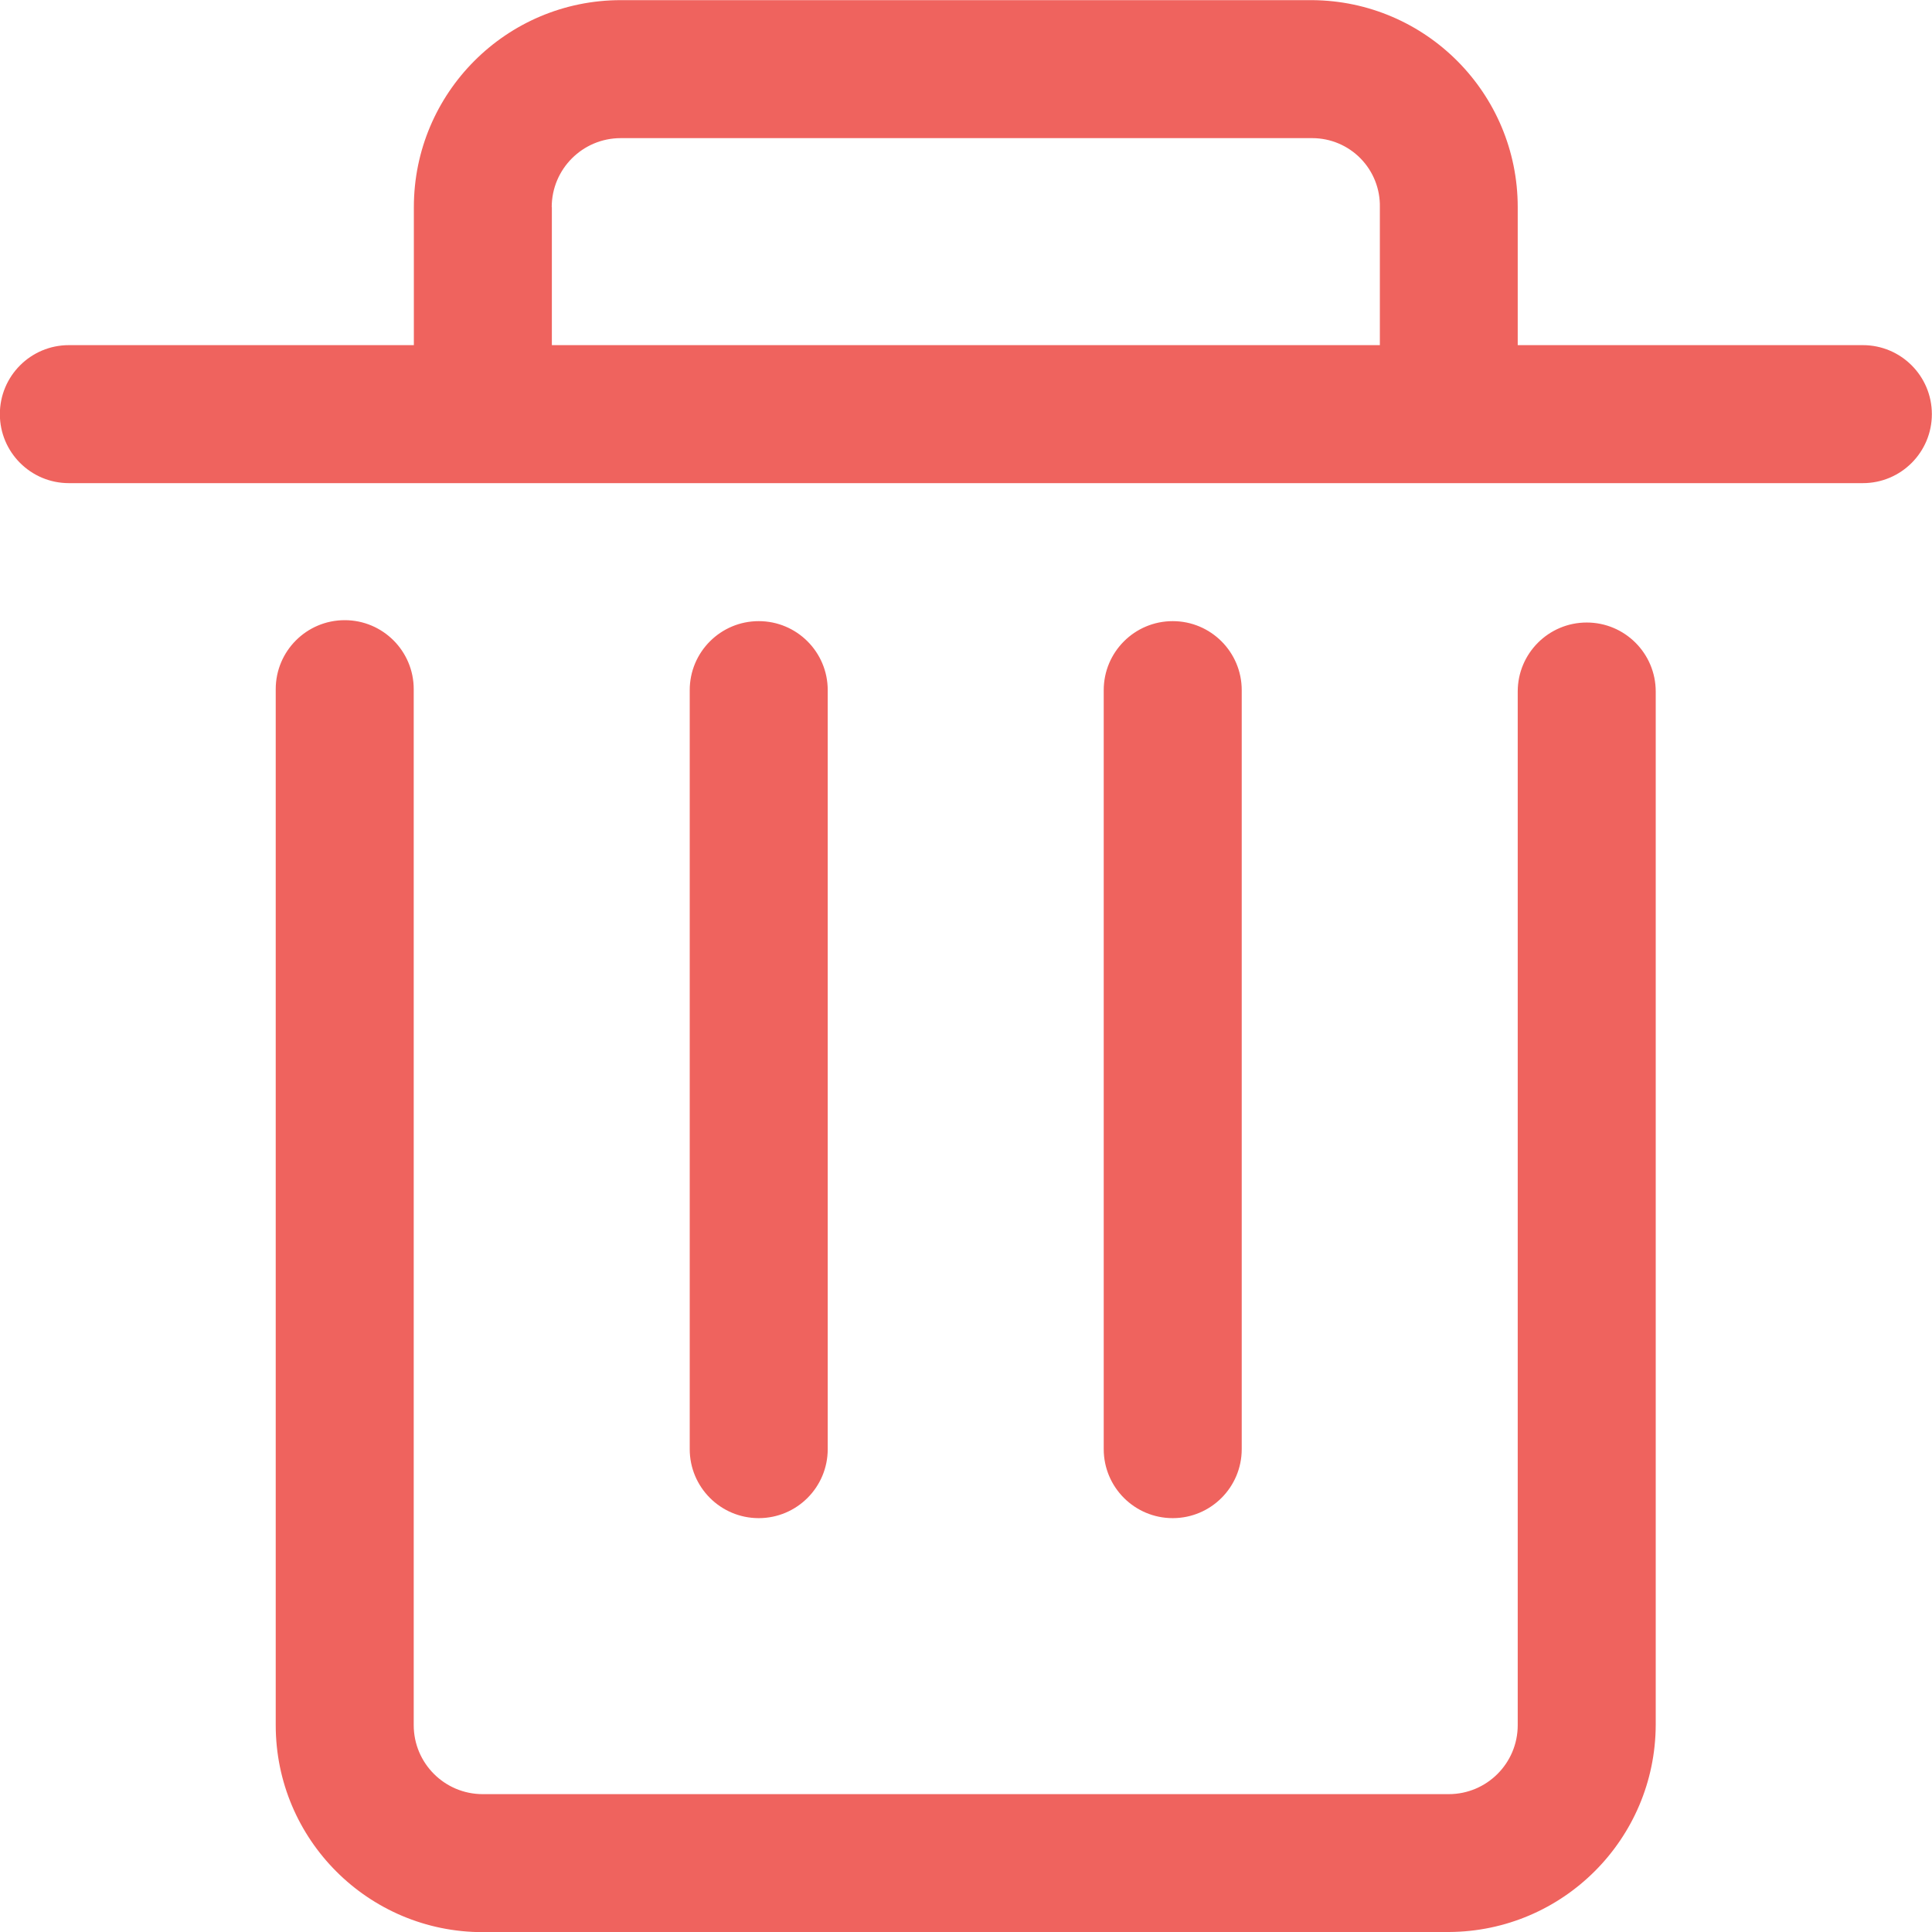
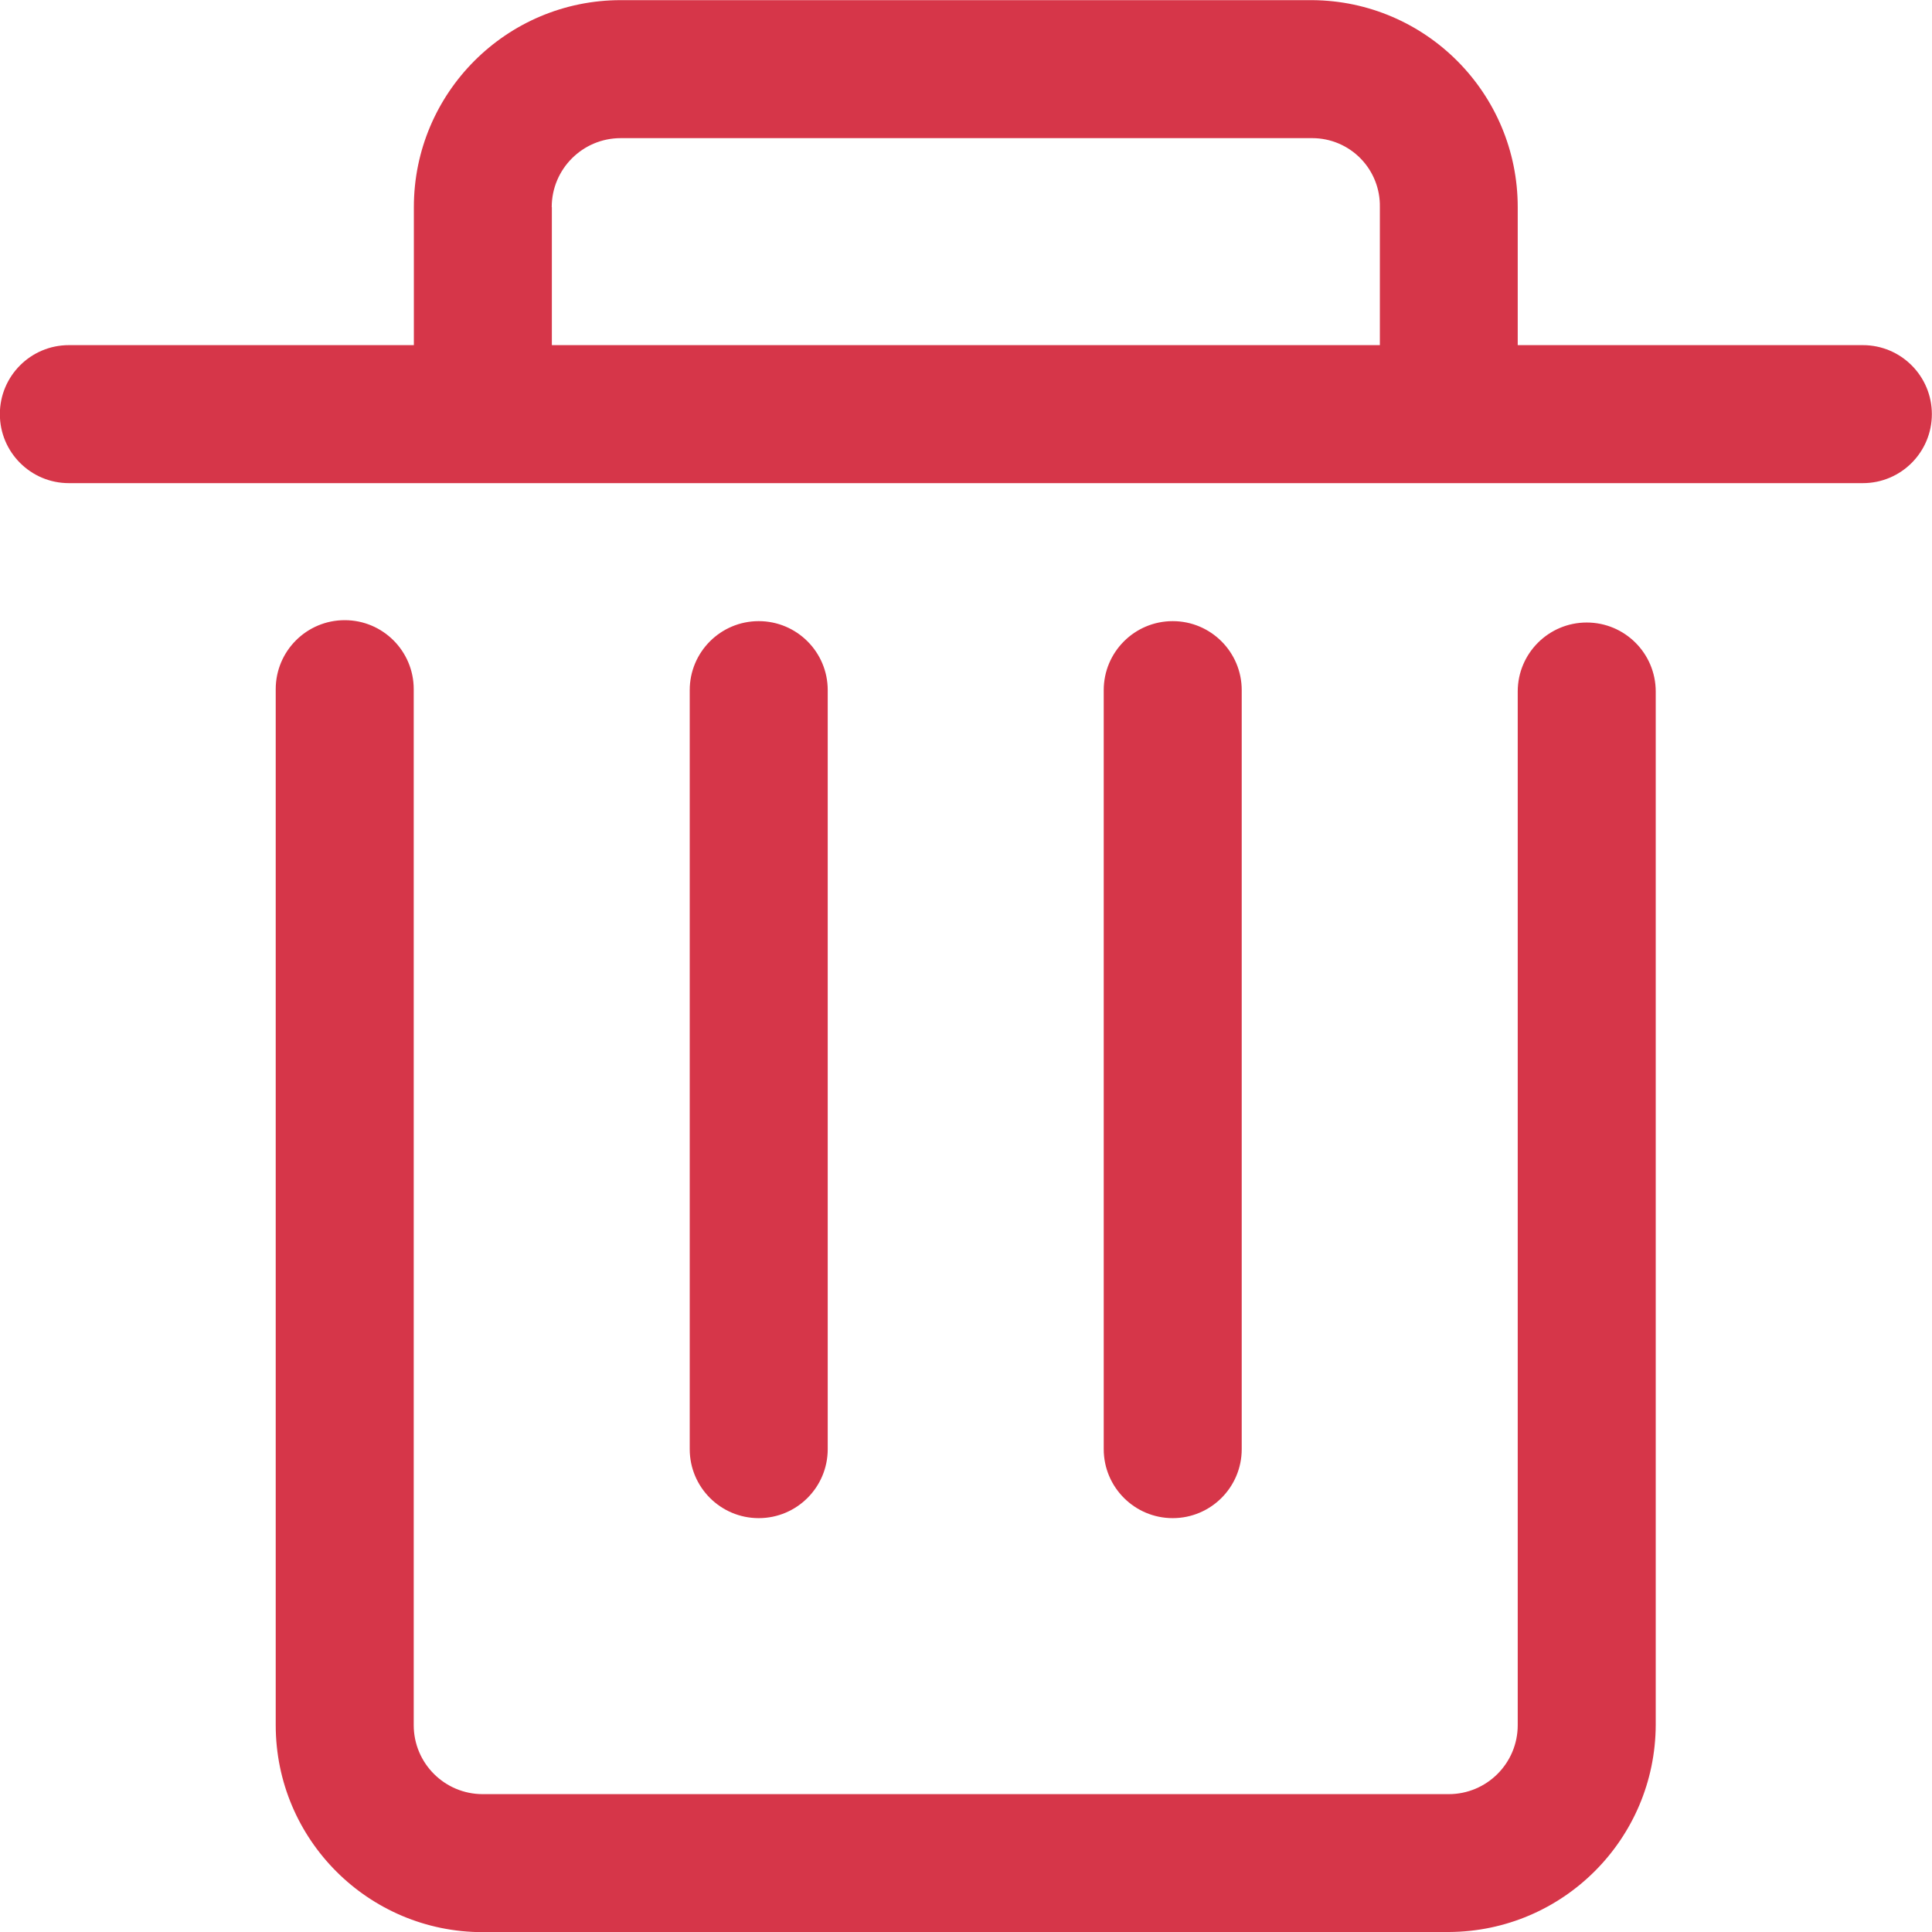
<svg xmlns="http://www.w3.org/2000/svg" width="14" height="14" viewBox="0 0 14 14">
-   <path id="Button_del" d="M72.488,74.99a.5.5,0,0,1-.5-.5v-5.5a.5.5,0,1,1,1,0v5.5A.5.5,0,0,1,72.488,74.99Zm-3,0a.5.5,0,0,1-.5-.5v-5.5a.5.5,0,1,1,1,0v5.5A.5.5,0,0,1,69.488,74.99Zm8-8.5h-2.5v-1a1.5,1.5,0,0,0-1.489-1.5H68.489a1.5,1.5,0,0,0-1.5,1.5v1h-2.5a.5.5,0,0,0,0,1h13a.5.5,0,0,0,0-1Zm-9.5-1a.5.5,0,0,1,.5-.5H73.5a.49.49,0,0,1,.489.5v1h-6v-1Zm6.5,12.5h-7a1.5,1.5,0,0,1-1.5-1.5V68.983a.5.5,0,0,1,1,0v7.507a.5.5,0,0,0,.5.5h7a.5.5,0,0,0,.5-.5V69a.5.5,0,0,1,1,0v7.488A1.506,1.506,0,0,1,74.49,77.989Z" transform="translate(-63.99 -63.989)" fill="#ef635e" />
+   <path id="Button_del" d="M72.488,74.99a.5.5,0,0,1-.5-.5v-5.5a.5.5,0,1,1,1,0v5.5A.5.5,0,0,1,72.488,74.99Zm-3,0a.5.5,0,0,1-.5-.5v-5.5a.5.5,0,1,1,1,0v5.5A.5.5,0,0,1,69.488,74.99Zm8-8.5h-2.5v-1a1.5,1.5,0,0,0-1.489-1.5H68.489a1.5,1.5,0,0,0-1.5,1.5v1h-2.5a.5.5,0,0,0,0,1h13a.5.5,0,0,0,0-1Zm-9.5-1a.5.5,0,0,1,.5-.5H73.5a.49.49,0,0,1,.489.5v1h-6v-1Zm6.5,12.5h-7a1.5,1.5,0,0,1-1.5-1.5V68.983a.5.5,0,0,1,1,0v7.507a.5.5,0,0,0,.5.5h7a.5.5,0,0,0,.5-.5V69a.5.5,0,0,1,1,0v7.488A1.506,1.506,0,0,1,74.49,77.989Z" transform="translate(-63.99 -63.989)" fill="#d63649" />
</svg>
